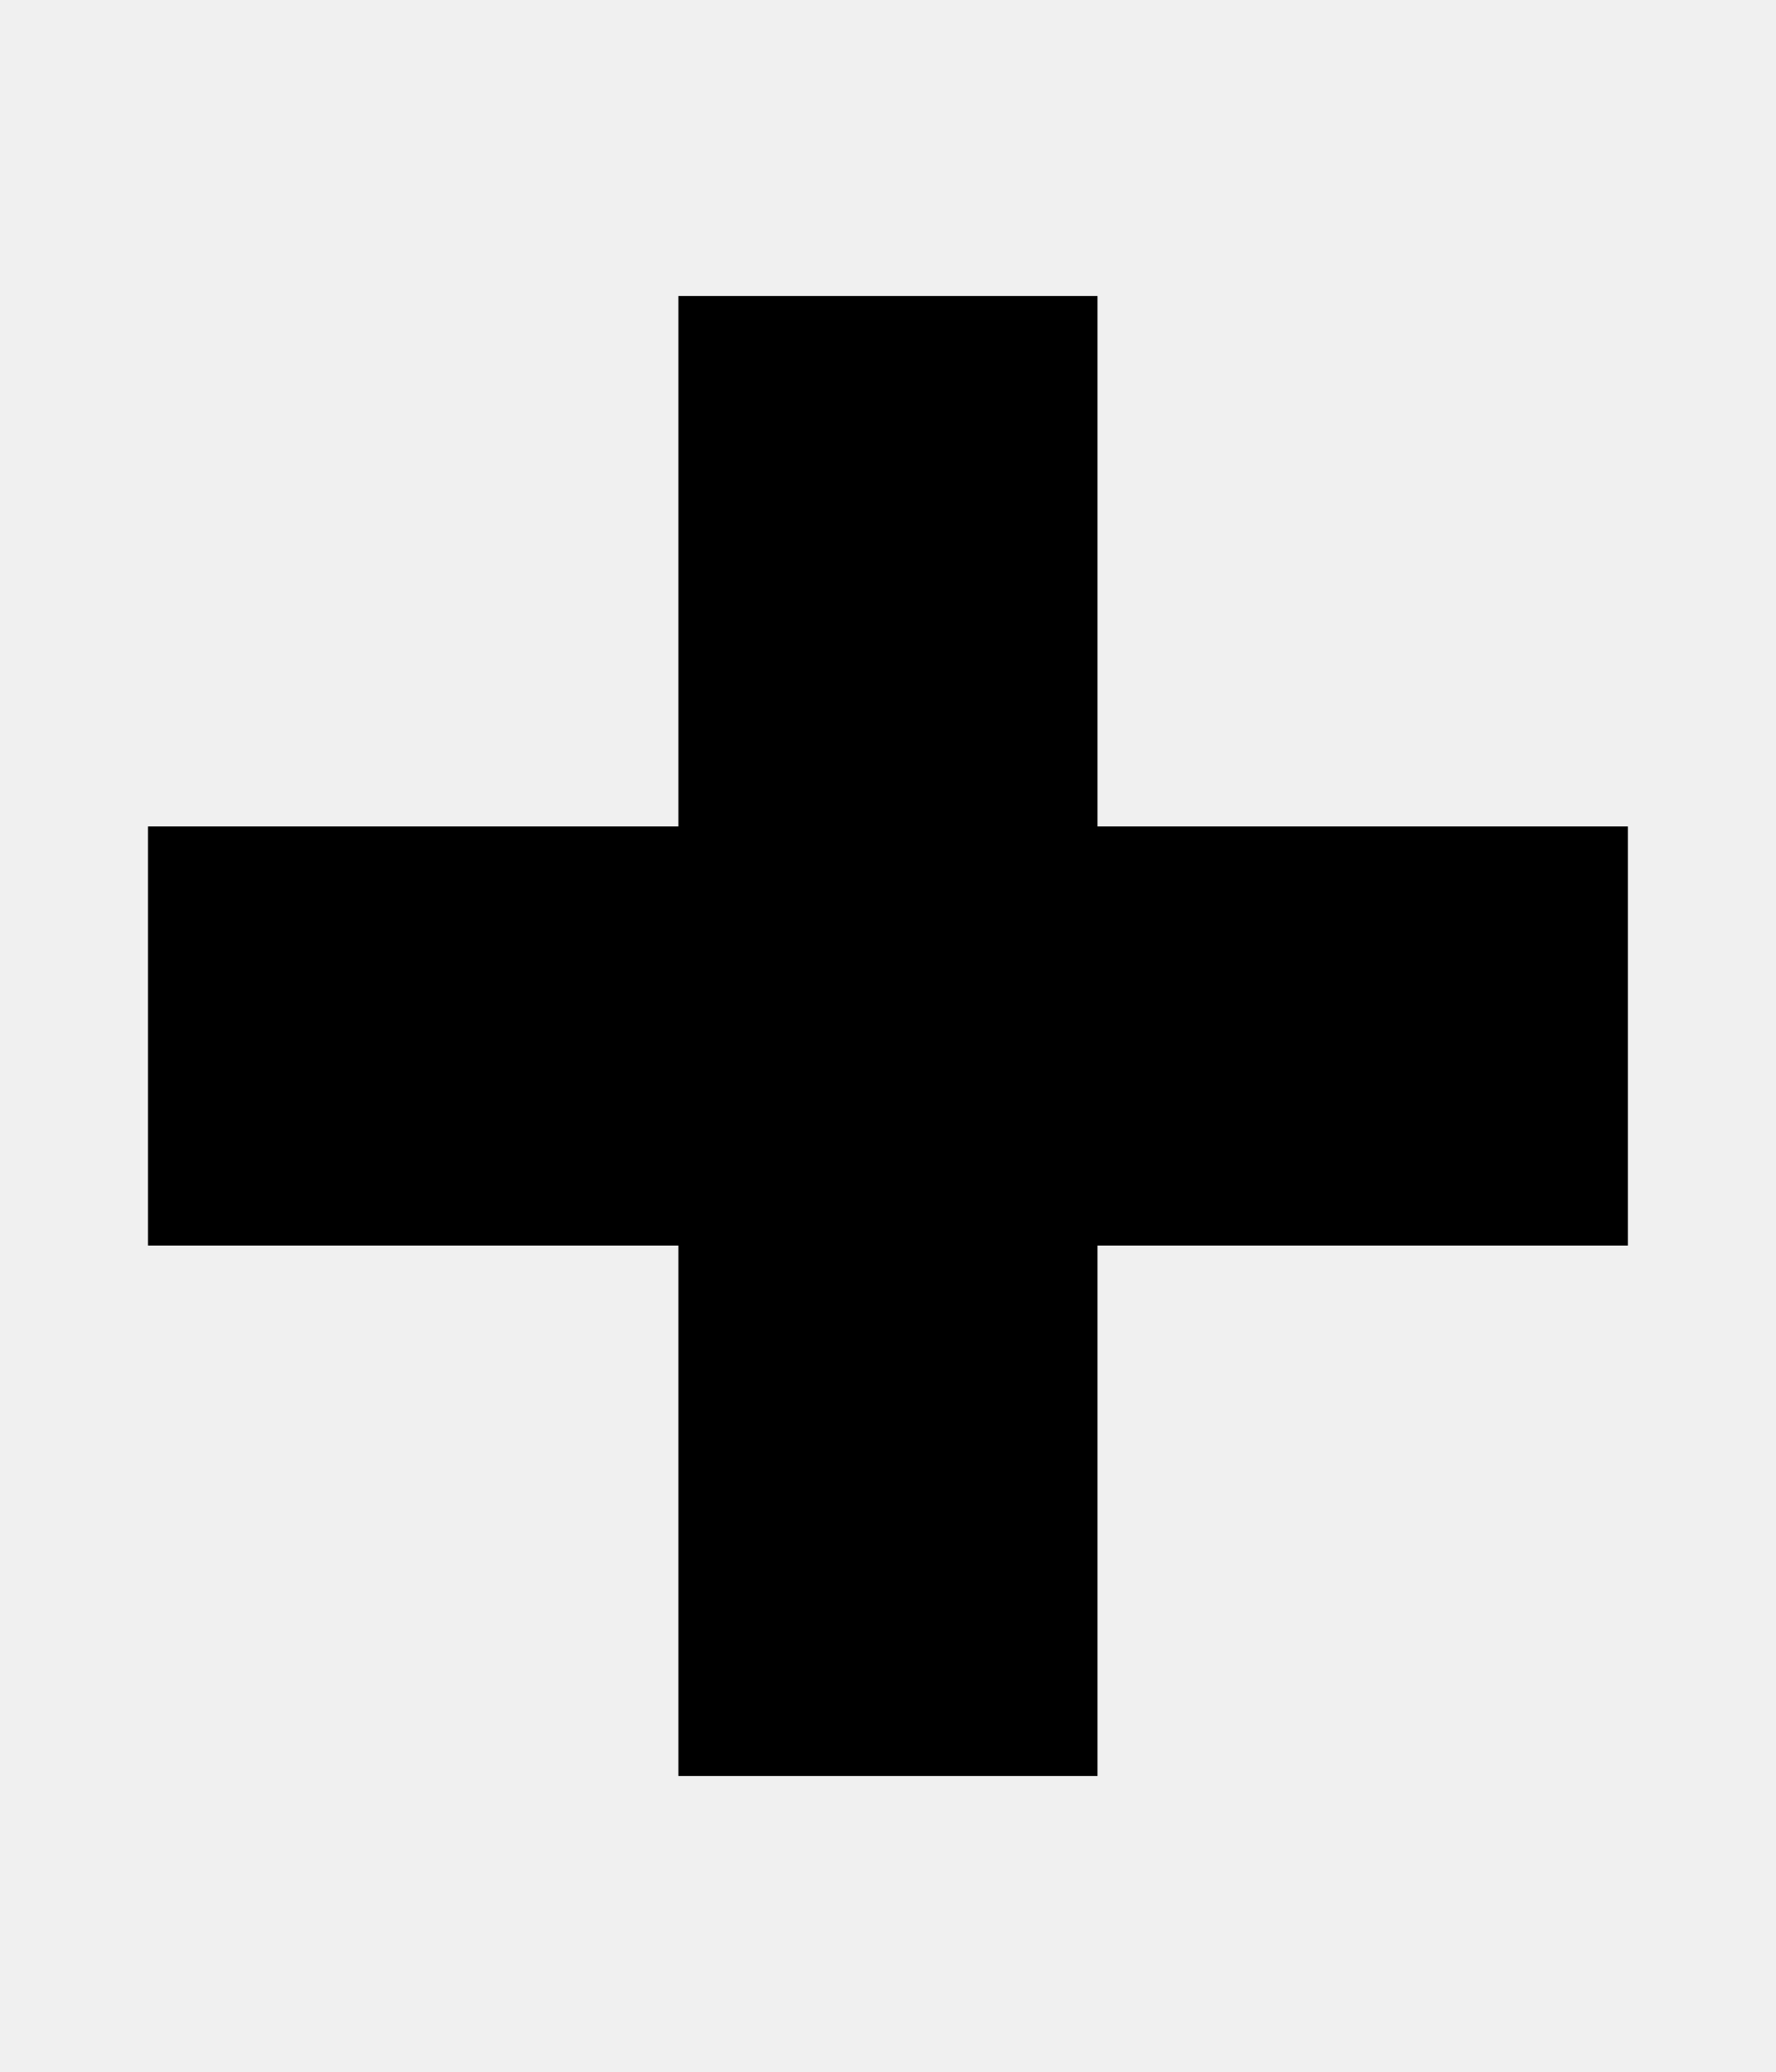
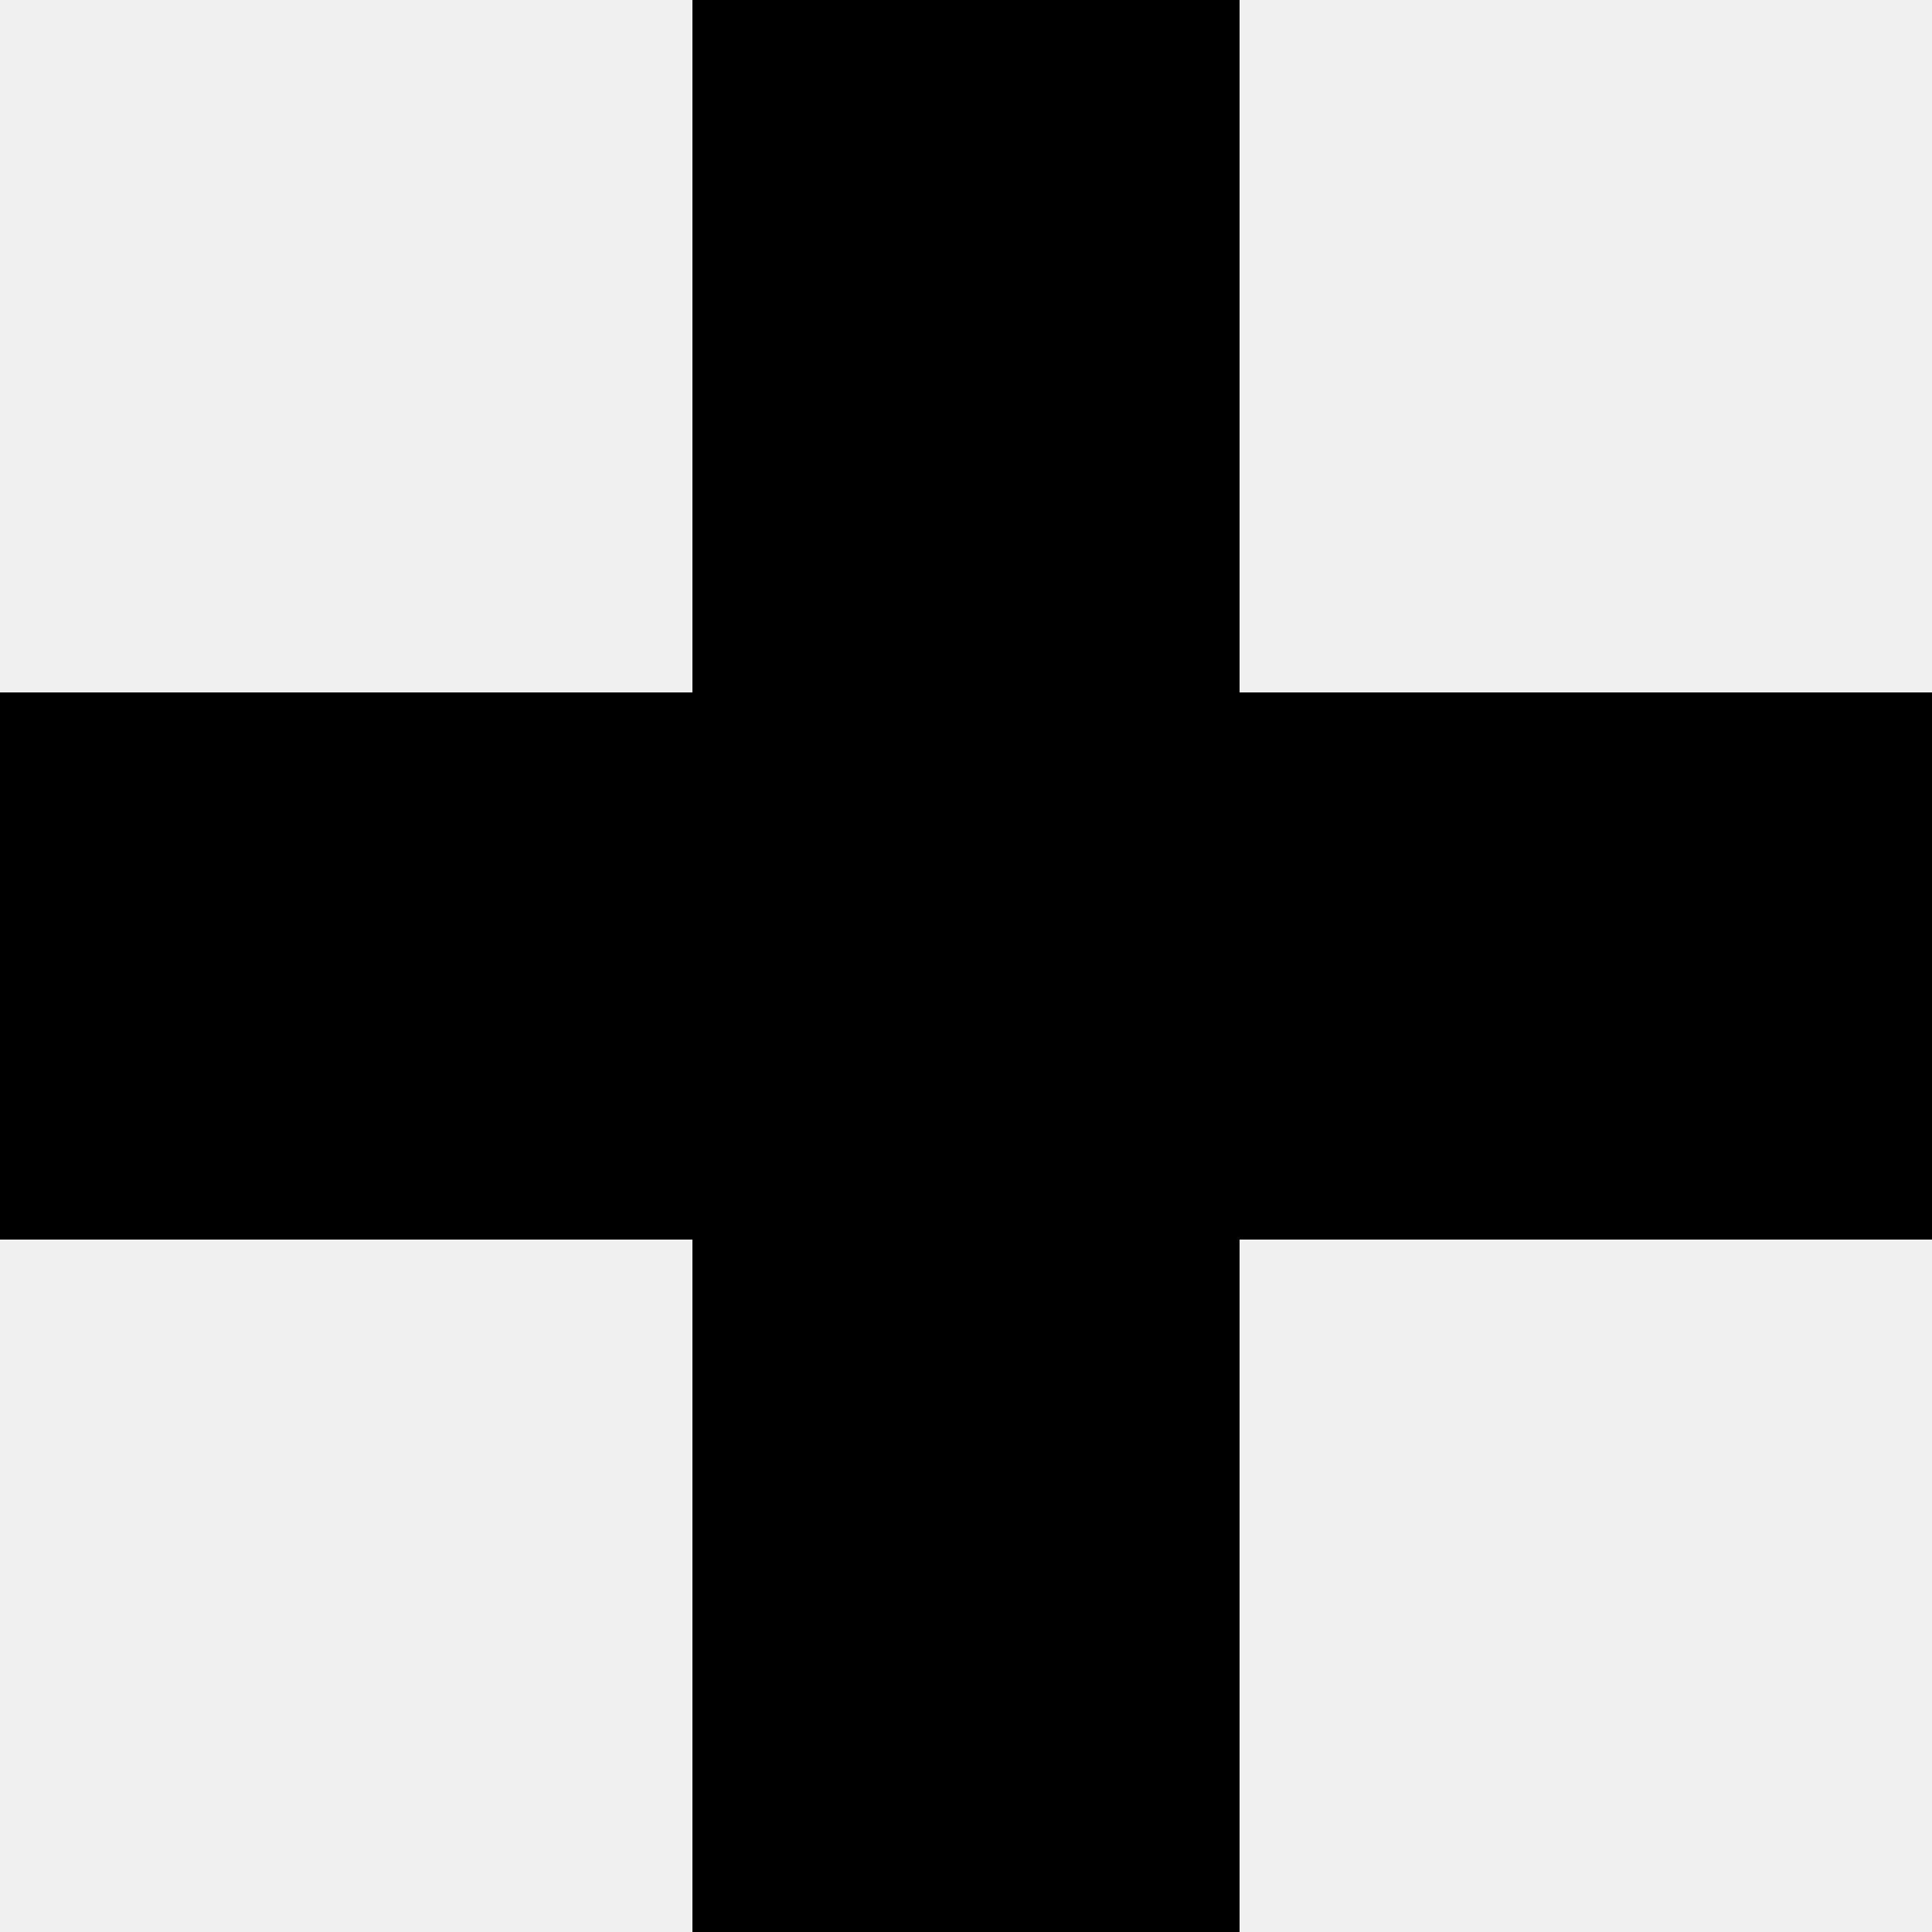
- <svg xmlns="http://www.w3.org/2000/svg" id="svg2" style="margin-top:9px;margin-left:10px;" version="1.1" data-tags="remove-circle, cancel, close, remove, delete" height="896" width="768" data-du="" viewBox="0 0 768 896">
+ <svg xmlns="http://www.w3.org/2000/svg" id="svg2" version="1.1" data-tags="remove-circle, cancel, close, remove, delete" height="1200" width="1200" data-du="" viewBox="0 0 1200 1200">
  <defs id="defs32">
    <pattern id="pattern13199" width="811.314" patternUnits="userSpaceOnUse" patternTransform="translate(-1692.996,113.8855)" height="483.721">
      <path id="path13201" filter="url(#filter3767)" d="M241.86,83.182H569.453A158.678,158.678 0 0 1 728.131,241.86V241.86A158.678,158.678 0 0 1 569.453,400.538H241.86A158.678,158.678 0 0 1 83.182,241.86V241.86A158.678,158.678 0 0 1 241.86,83.182" />
    </pattern>
    <mask id="mask13195" maskUnits="userSpaceOnUse">
-       <path id="path13197" stroke="#000" fill="#fff" d="m-957.186,582.246 40.949,-299.441 -144.602,-8.958 -10.237,67.822 -12.797,11.517 -8.958,216.263 -65.263,-21.754 14.076,-270.009 -74.22,-6.398 -11.517,28.152 -14.076,225.22 -42.229,-8.958 2.559,-250.814 -6.398,0 -7.678,-70.381 -33.271,1.28 -1.28,29.432 -7.678,17.915 -2.559,189.39 -26.873,33.271 2.559,88.297 40.949,19.195 34.551,-46.068 284.085,76.78 49.907,-21.754" />
+       <path id="path13197" d="m -957.186,582.246 40.949,-299.441 -144.602,-8.958 -10.237,67.822 -12.797,11.517 -8.958,216.263 -65.263,-21.754 14.076,-270.009 -74.22,-6.398 -11.517,28.152 -14.076,225.22 -42.229,-8.958 2.559,-250.814 -6.398,0 -7.678,-70.381 -33.271,1.28 -1.28,29.432 -7.678,17.915 -2.559,189.39 -26.873,33.271 2.559,88.297 40.949,19.195 34.551,-46.068 284.085,76.78 49.907,-21.754" style="fill:#ffffff;stroke:#000000" />
    </mask>
-     <filter id="filter13191" y="-.262" x="-.129" width="1.258" height="1.524">
+     <filter id="filter13191" y="-0.262" x="-0.129" width="1.258" height="1.524" color-interpolation-filters="sRGB">
      <feGaussianBlur id="feGaussianBlur13193" stdDeviation="34.659" />
    </filter>
  </defs>
-   <path id="path17223" d="m 293.375,128 0,229.375 -229.375,0 0,181.25 229.375,0 0,229.375 181.25,0 0,-229.375 229.375,0 0,-181.25 -229.375,0 0,-229.375 -181.25,0 z" />
+   <path id="path17223" d="m 430.078,0 0,430.078 -430.078,0 0,339.844 430.078,0 0,430.078 339.844,0 0,-430.078 430.078,0 0,-339.844 -430.078,0 0,-430.078 -339.844,0 z" />
</svg>
